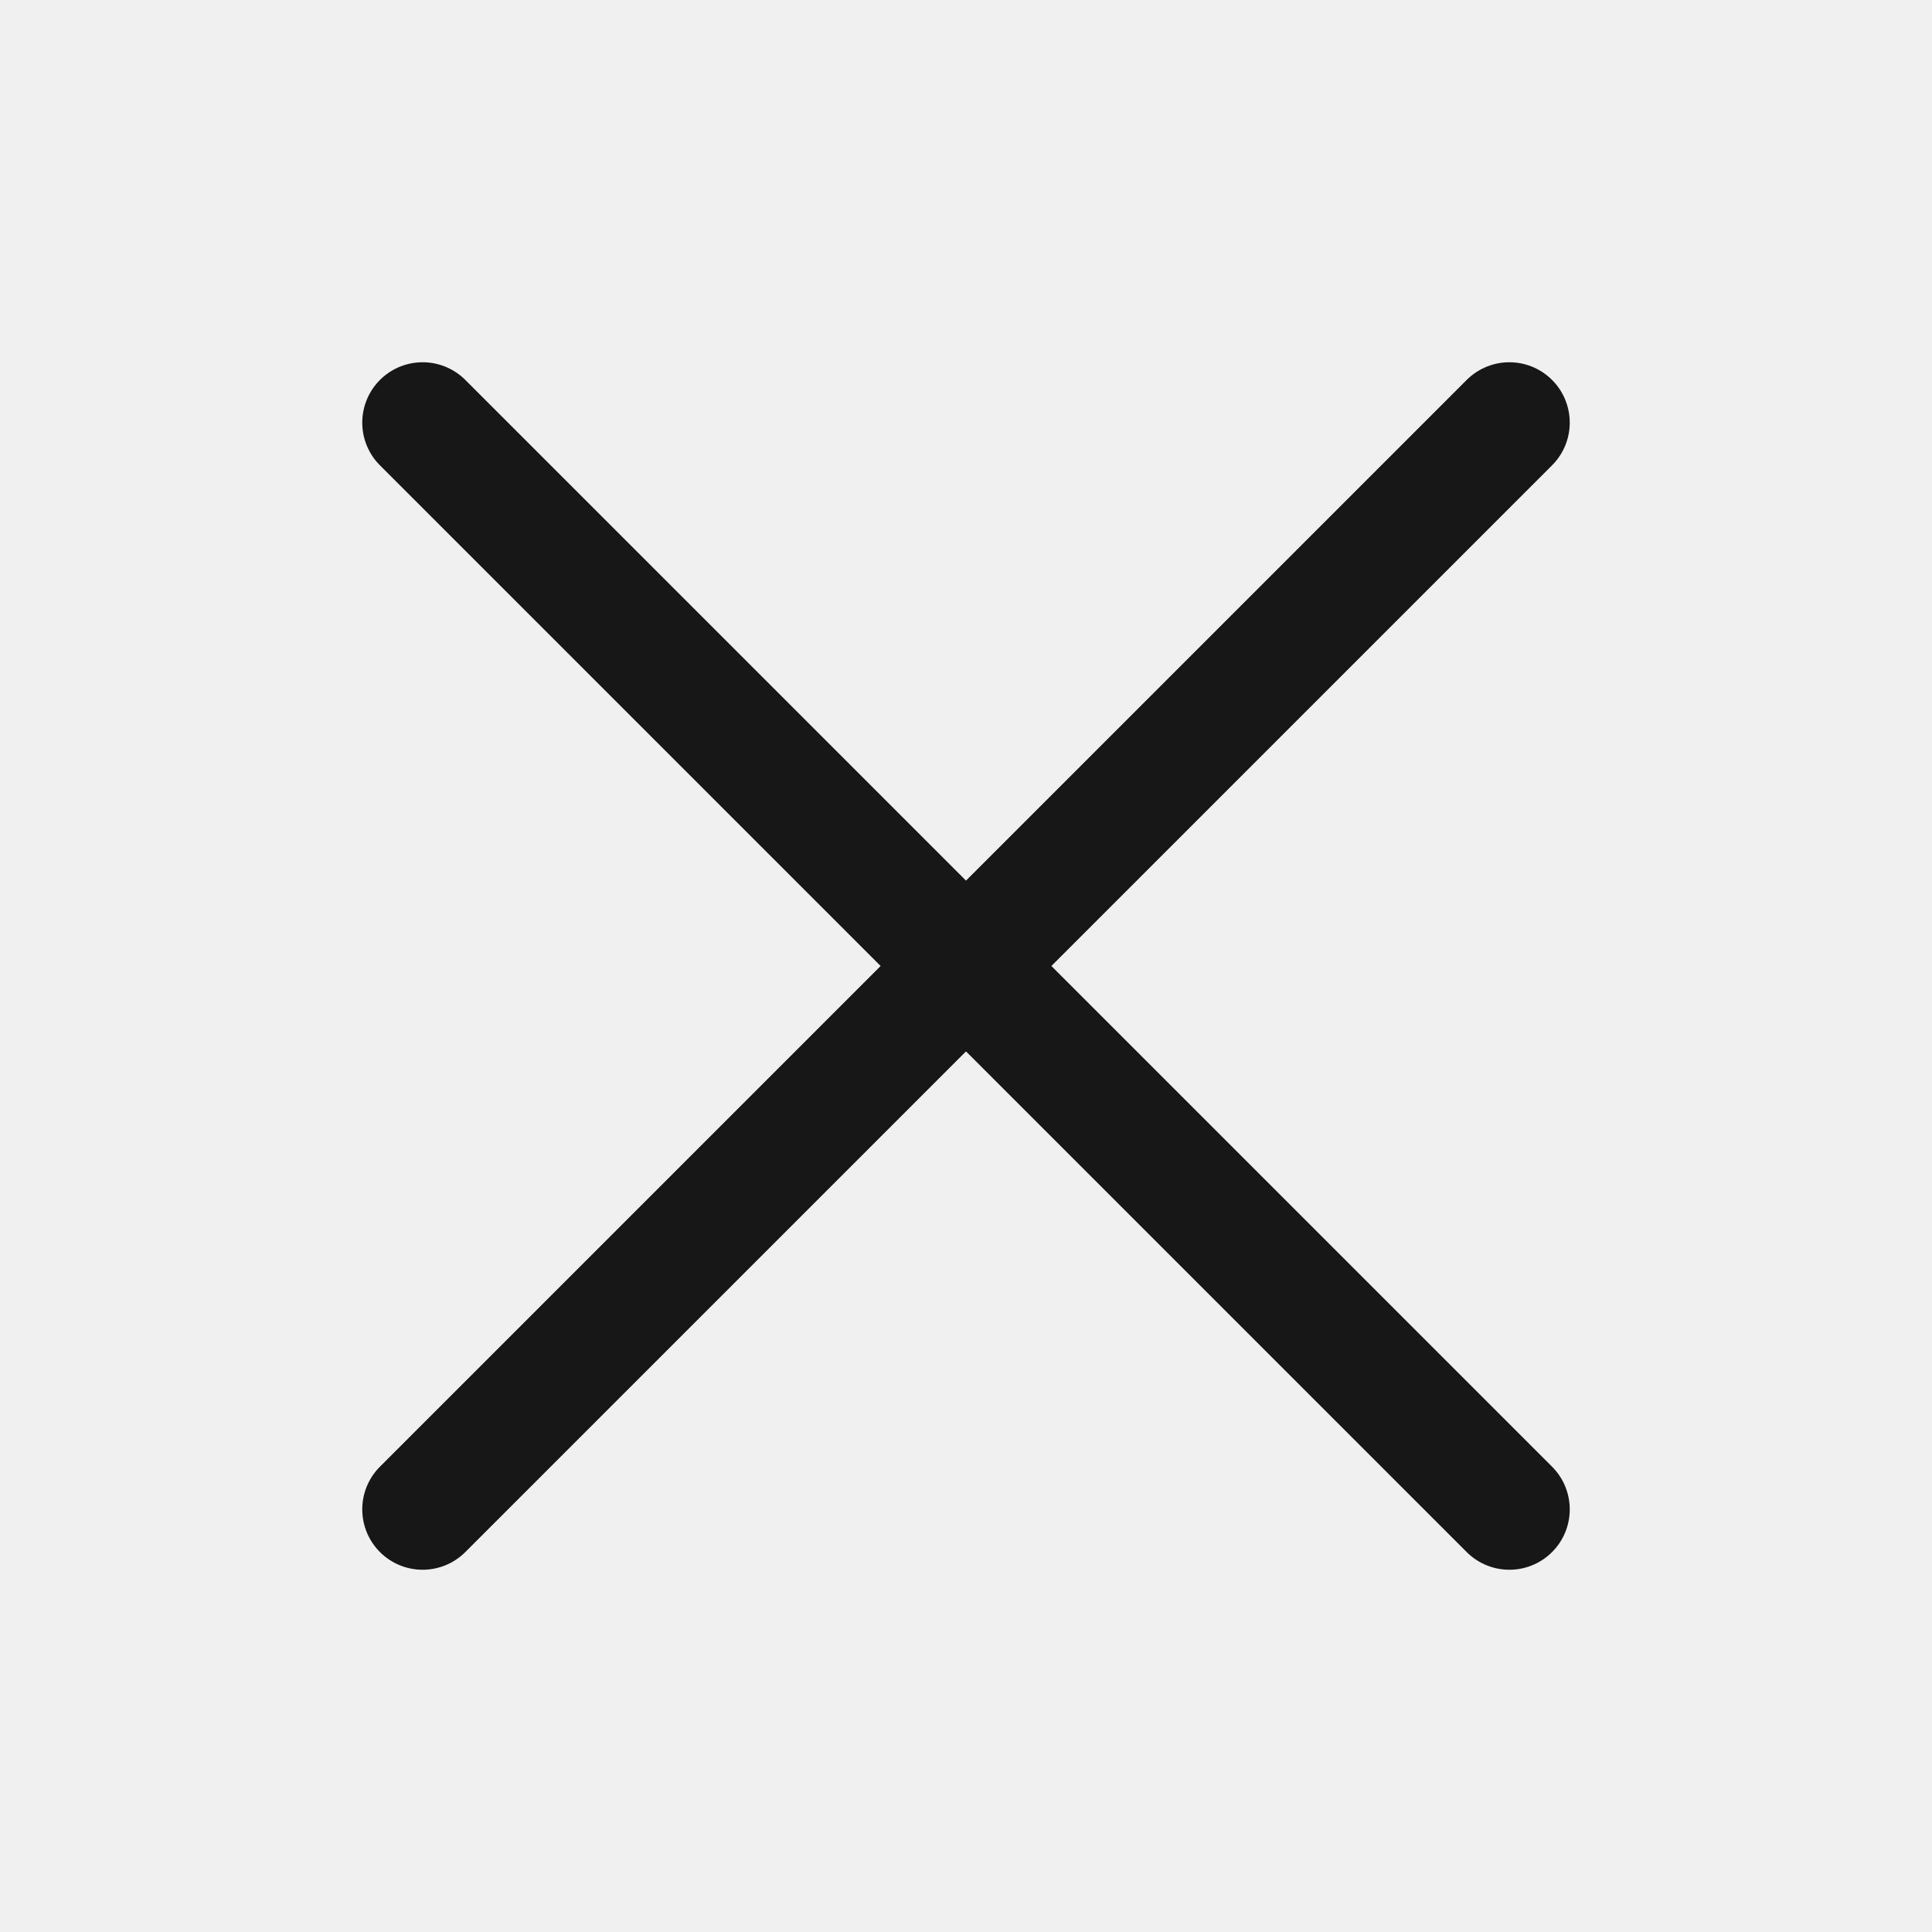
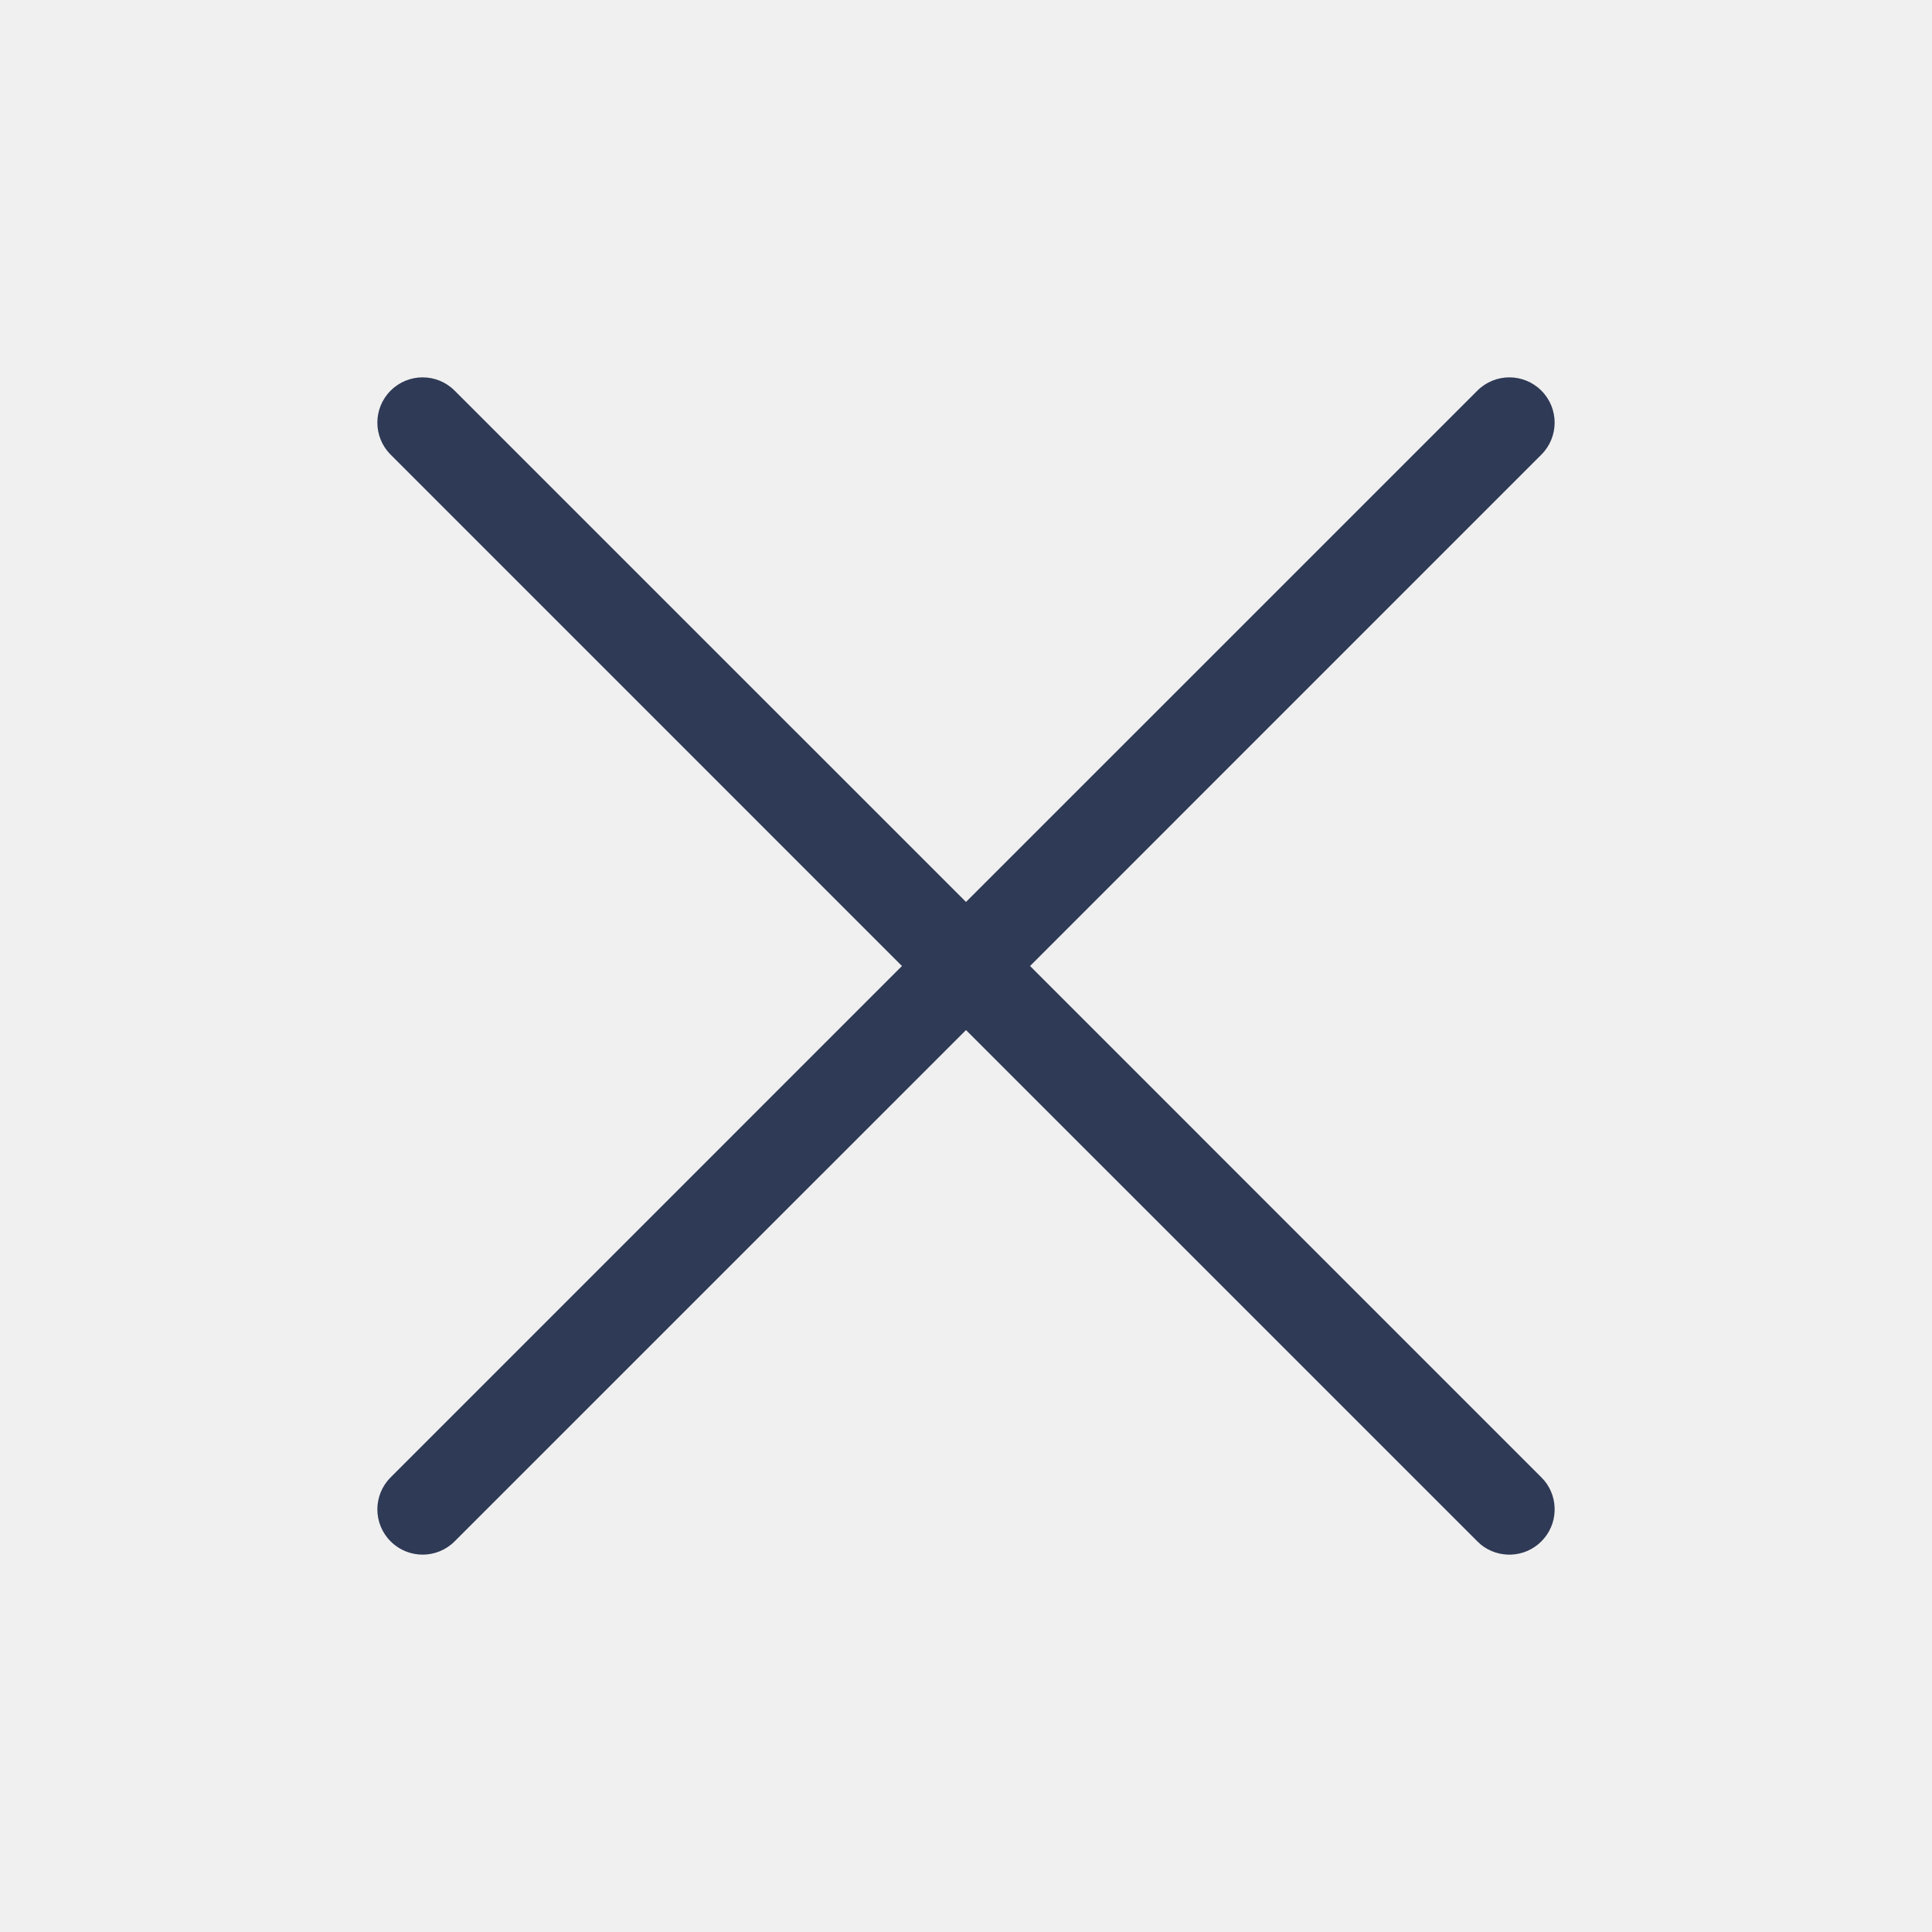
- <svg xmlns="http://www.w3.org/2000/svg" width="24" height="24" viewBox="0 0 24 24" fill="none">
-   <g clip-path="url(#clip0_8853_72)">
-     <path d="M18.75 5.25L5.25 18.75" stroke="#171717" stroke-width="1.5" stroke-linecap="round" stroke-linejoin="round" />
-     <path d="M18.75 18.75L5.25 5.25" stroke="#171717" stroke-width="1.5" stroke-linecap="round" stroke-linejoin="round" />
-   </g>
-   <defs>
-     <clipPath id="clip0_8853_72">
-       <rect width="24" height="24" fill="white" />
-     </clipPath>
-   </defs>
+ <svg xmlns="http://www.w3.org/2000/svg" width="32" height="32" viewBox="0 0 32 32" fill="none">
+   <path d="M24.47 6.47C24.763 6.177 25.237 6.177 25.53 6.47C25.823 6.763 25.823 7.237 25.53 7.53L17.061 16L25.53 24.47L25.582 24.526C25.822 24.821 25.805 25.256 25.53 25.53C25.256 25.805 24.821 25.822 24.526 25.582L24.47 25.53L16 17.061L7.53 25.53C7.237 25.823 6.763 25.823 6.47 25.53C6.177 25.237 6.177 24.763 6.47 24.47L14.939 16L6.47 7.53C6.177 7.237 6.177 6.763 6.47 6.47C6.763 6.177 7.237 6.177 7.53 6.47L16 14.939L24.47 6.47Z" fill="#2F3A56" />
</svg>
